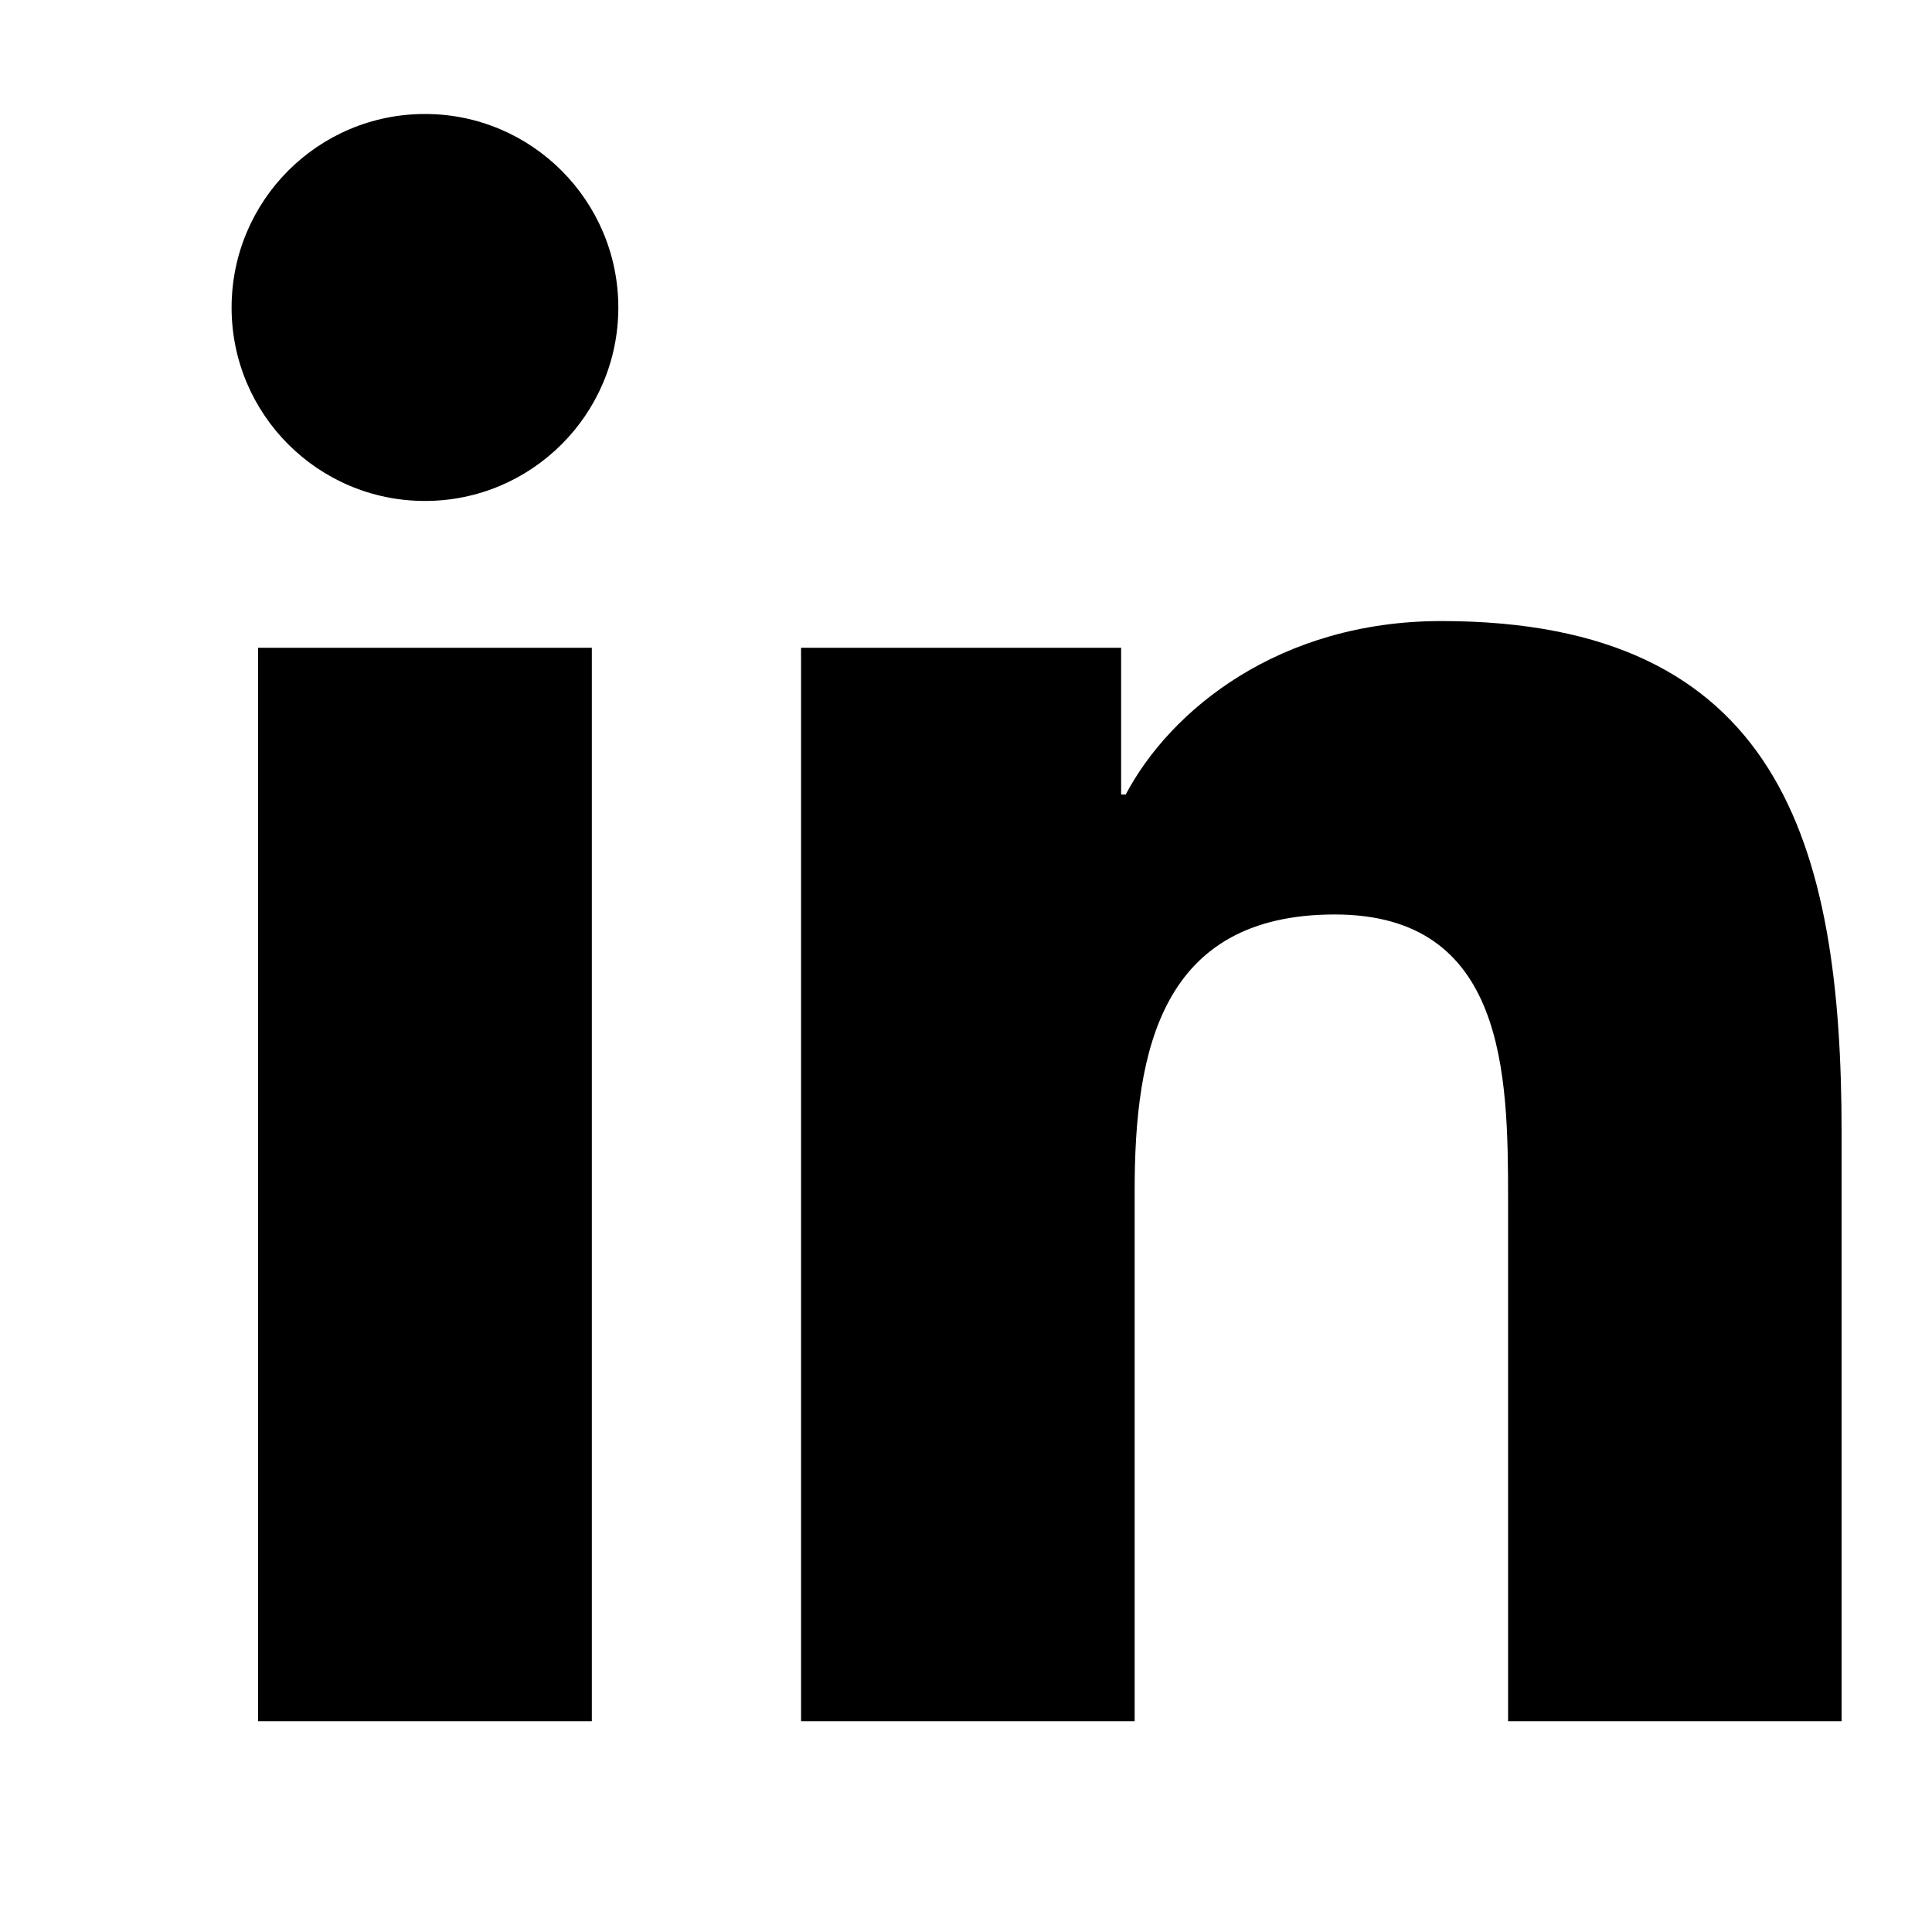
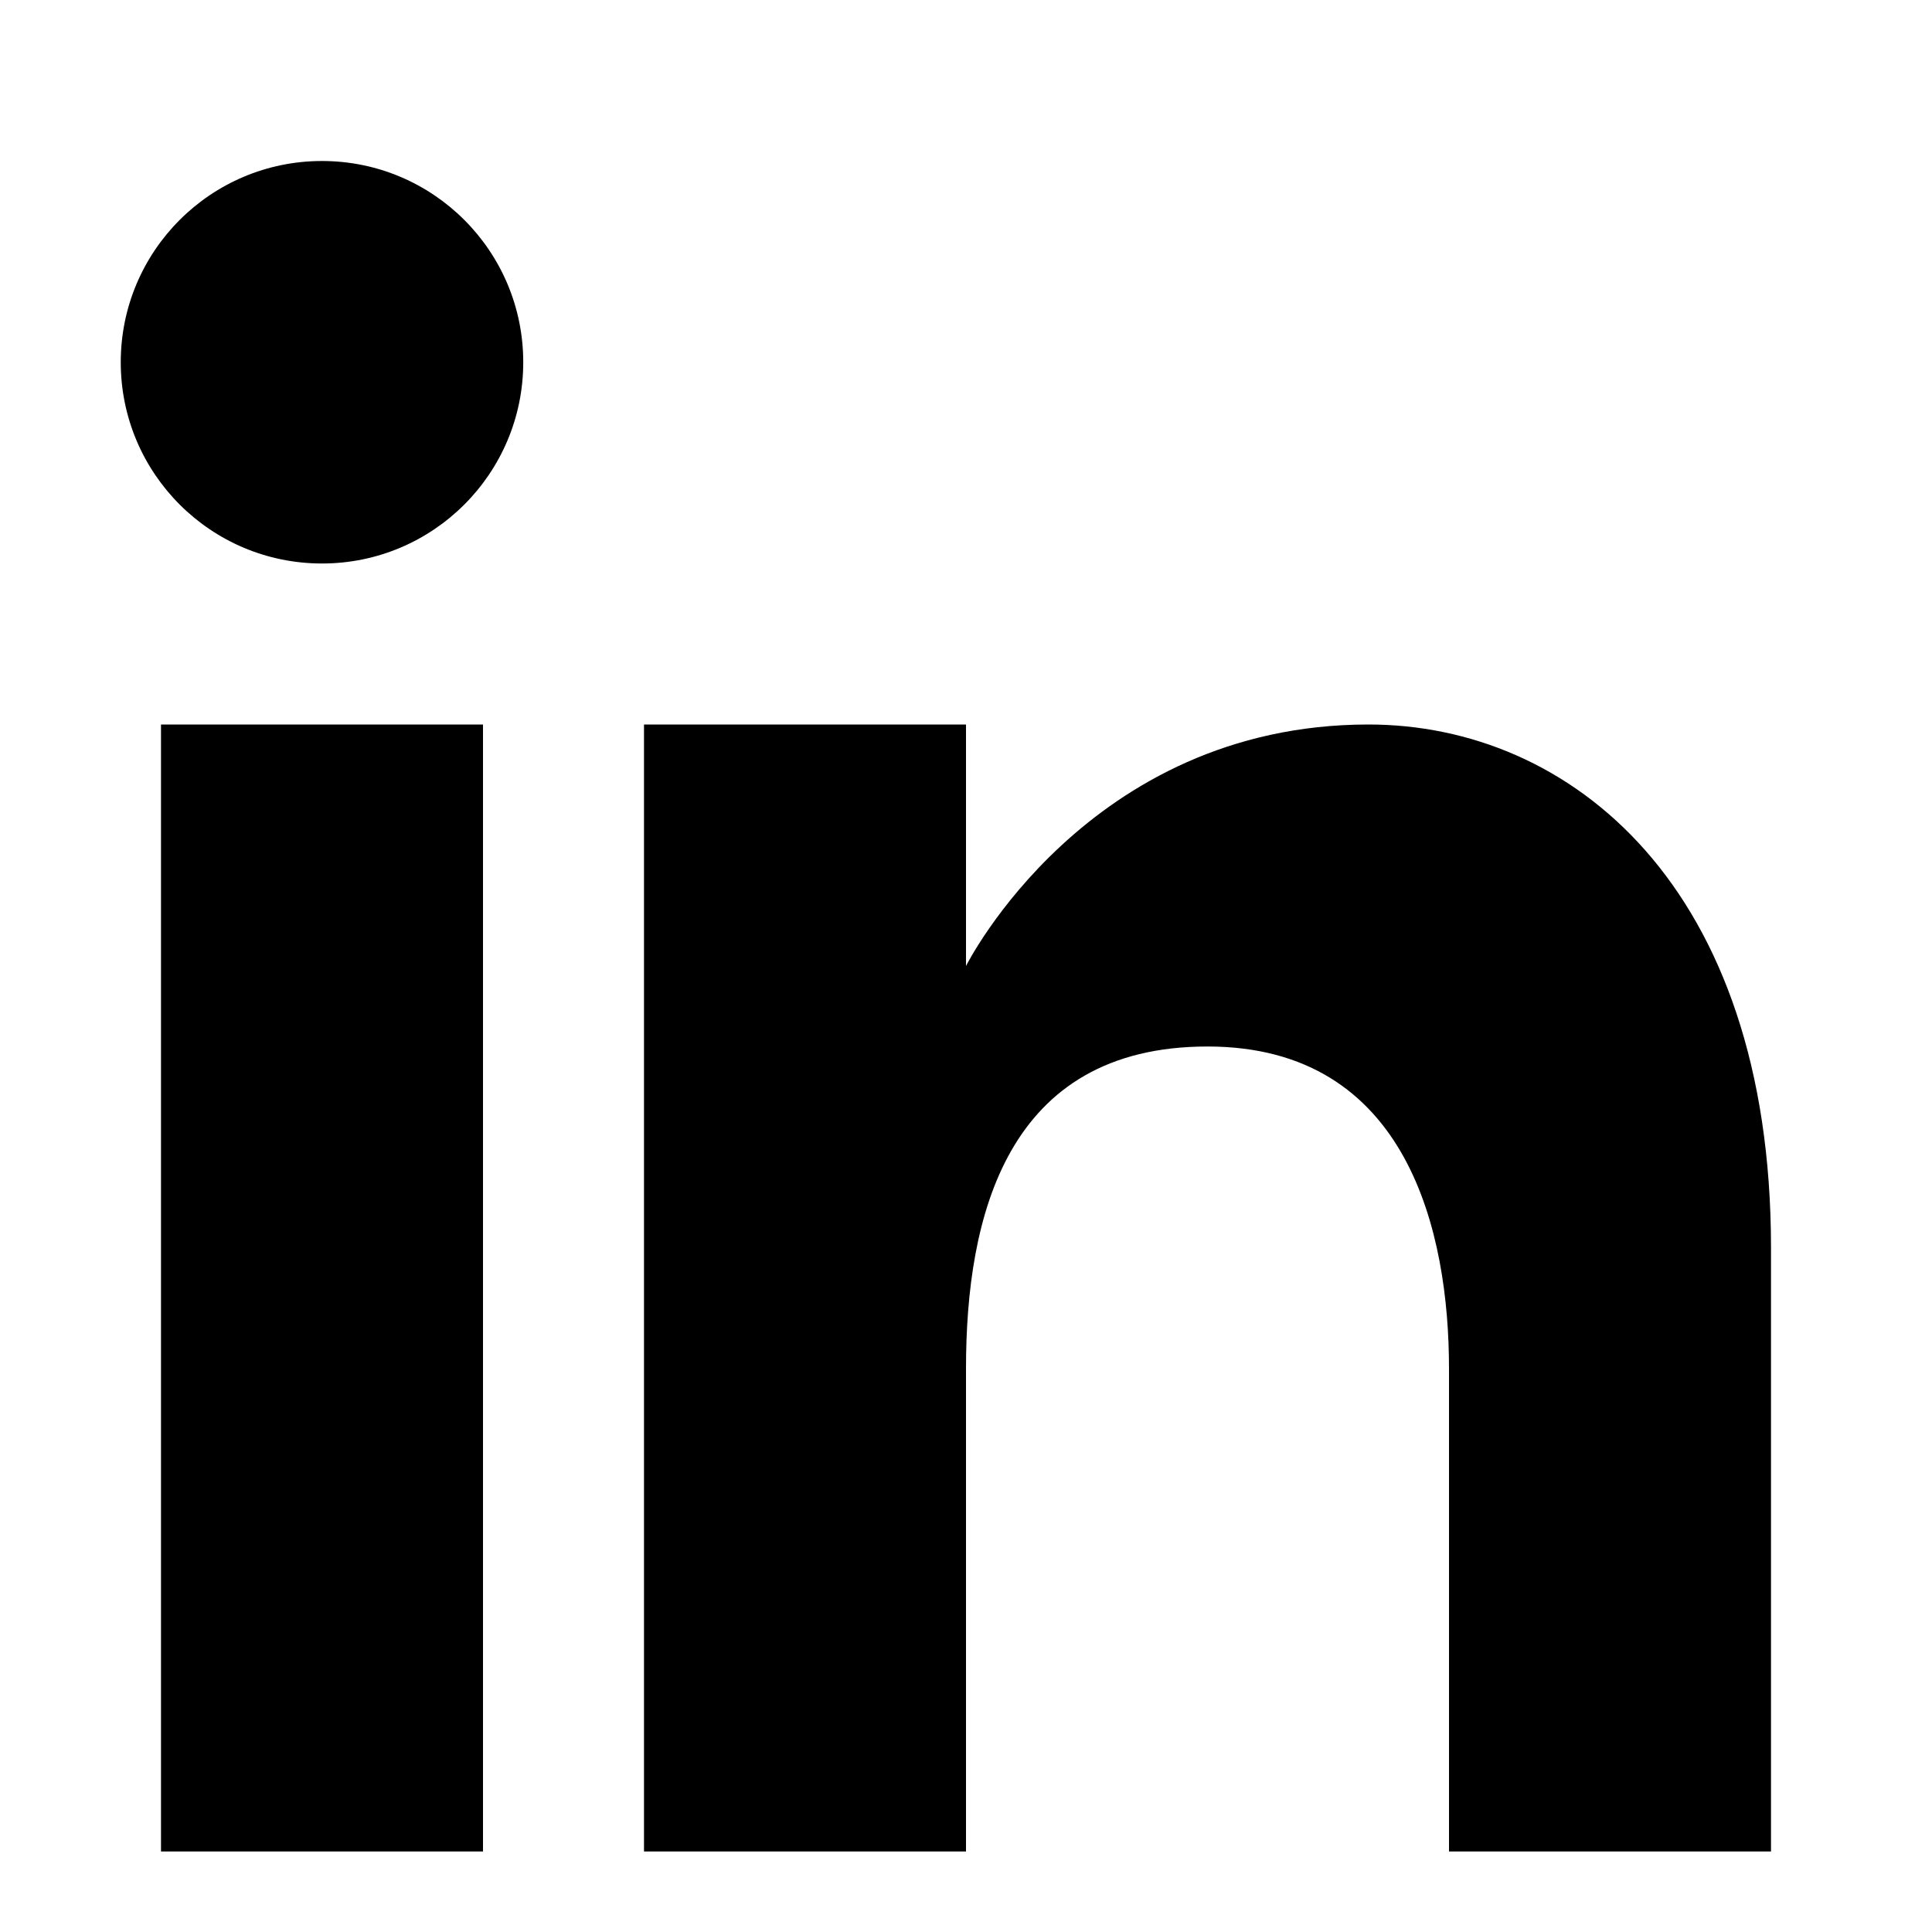
- <svg xmlns="http://www.w3.org/2000/svg" version="1.1" id="XMLID_4_" x="0px" y="0px" viewBox="0 0 24 24" enable-background="new 0 0 24 24" xml:space="preserve">
-   <g id="social-linkedin">
-     <rect id="_x2E_svg_309_" x="0" y="0" fill="none" width="24" height="24" />
-     <path d="M7.352,21.382H3.206V8.047H7.352V21.382z M5.279,6.223c-1.328,0-2.402-1.077-2.402-2.402   c0-1.328,1.074-2.405,2.402-2.405c1.325,0,2.402,1.077,2.402,2.405C7.681,5.147,6.604,6.223,5.279,6.223z    M22.877,21.382H18.734v-6.486c0-1.547-0.027-3.536-2.153-3.536c-2.157,0-2.486,1.686-2.486,3.425v6.597H9.951V8.047   h3.976v1.823h0.057c0.554-1.049,1.905-2.155,3.922-2.155c4.197,0,4.971,2.762,4.971,6.352V21.382z" />
+ <svg xmlns="http://www.w3.org/2000/svg" width="24px" height="24px" viewBox="0 0 24 24" version="1.1">
+   <defs />
+   <g id="Page-1" stroke="none" stroke-width="1" fill="none" fill-rule="evenodd">
+     <g id="linkedin-24" fill="#000000">
+       <path d="M22,23 L18,23 L18,17 C18,15.326 17.5,13 15,13 C12.5,13 12,15.117 12,17 L12,23 L8,23 L8,9 L12,9 L12,12 C12,12 13.5,9 17,9 C19.5,9 22,11 22,15.5 L22,23 Z M6,23 L2,23 L2,9 L6,9 L6,23 Z M4,7 C5.381,7 6.5,5.881 6.5,4.5 C6.5,3.119 5.381,2 4,2 C2.619,2 1.5,3.119 1.5,4.5 C1.5,5.881 2.619,7 4,7 Z" id="Linkedin" />
+     </g>
  </g>
</svg>
